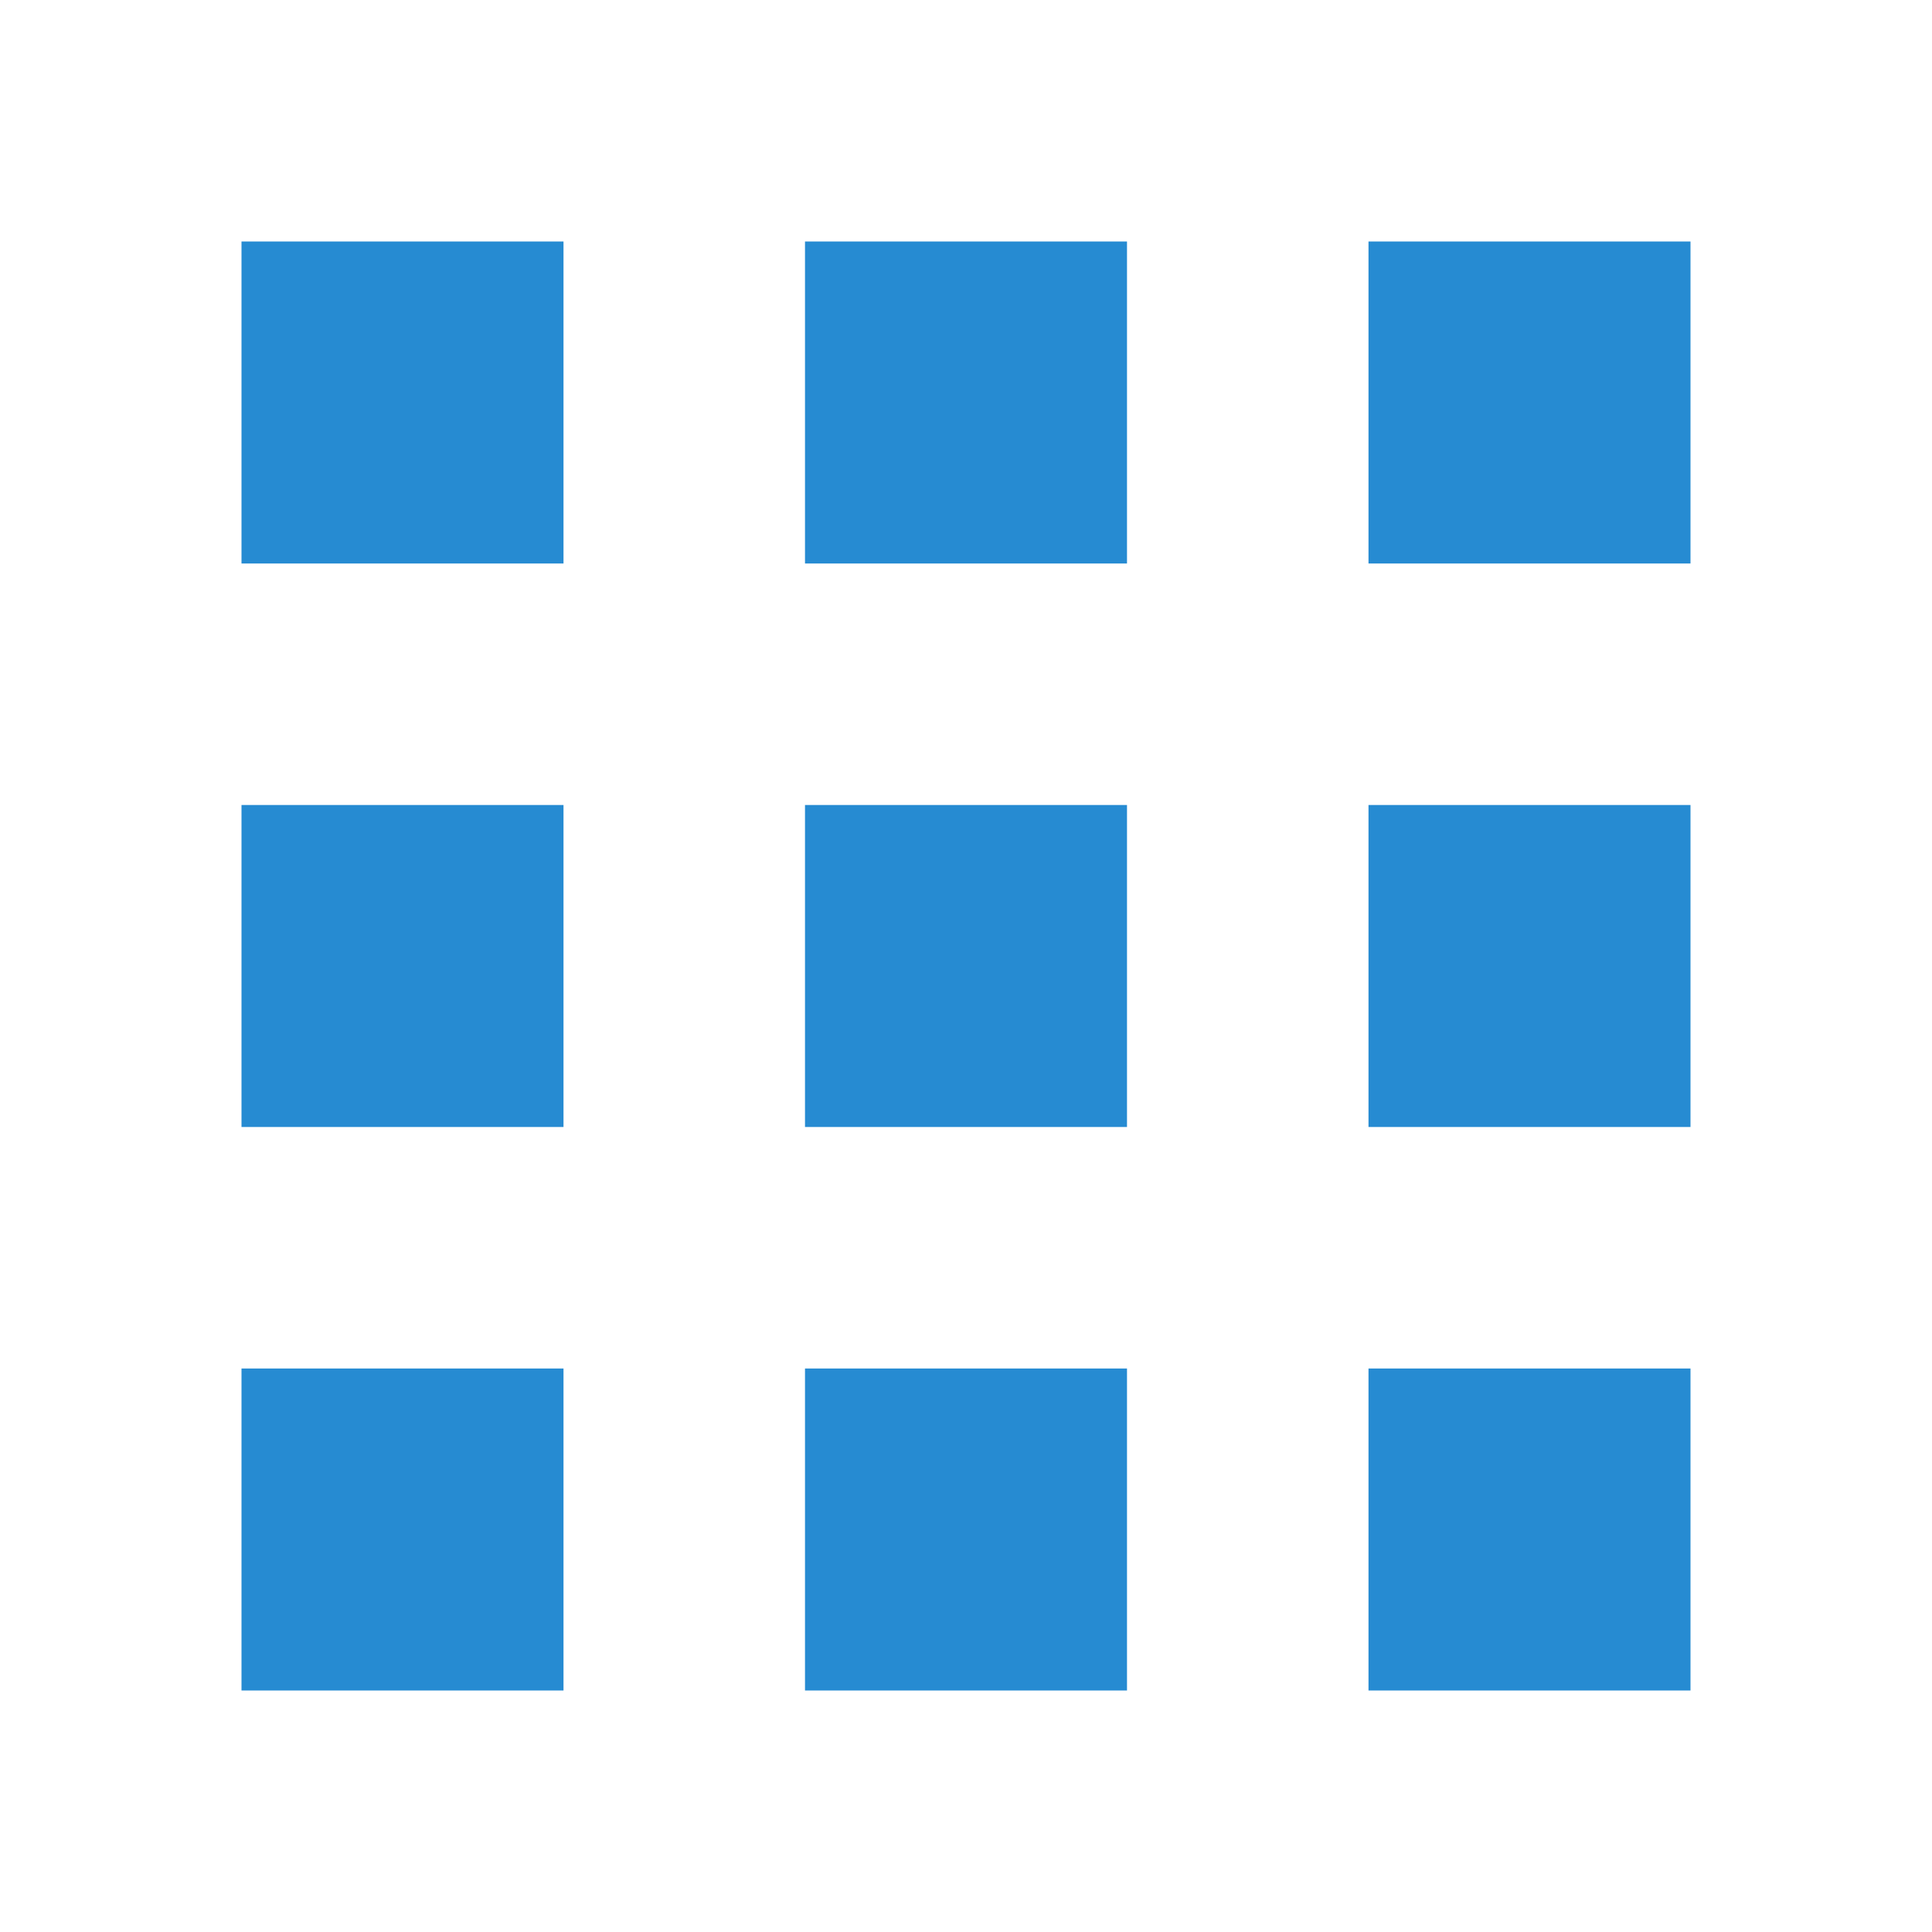
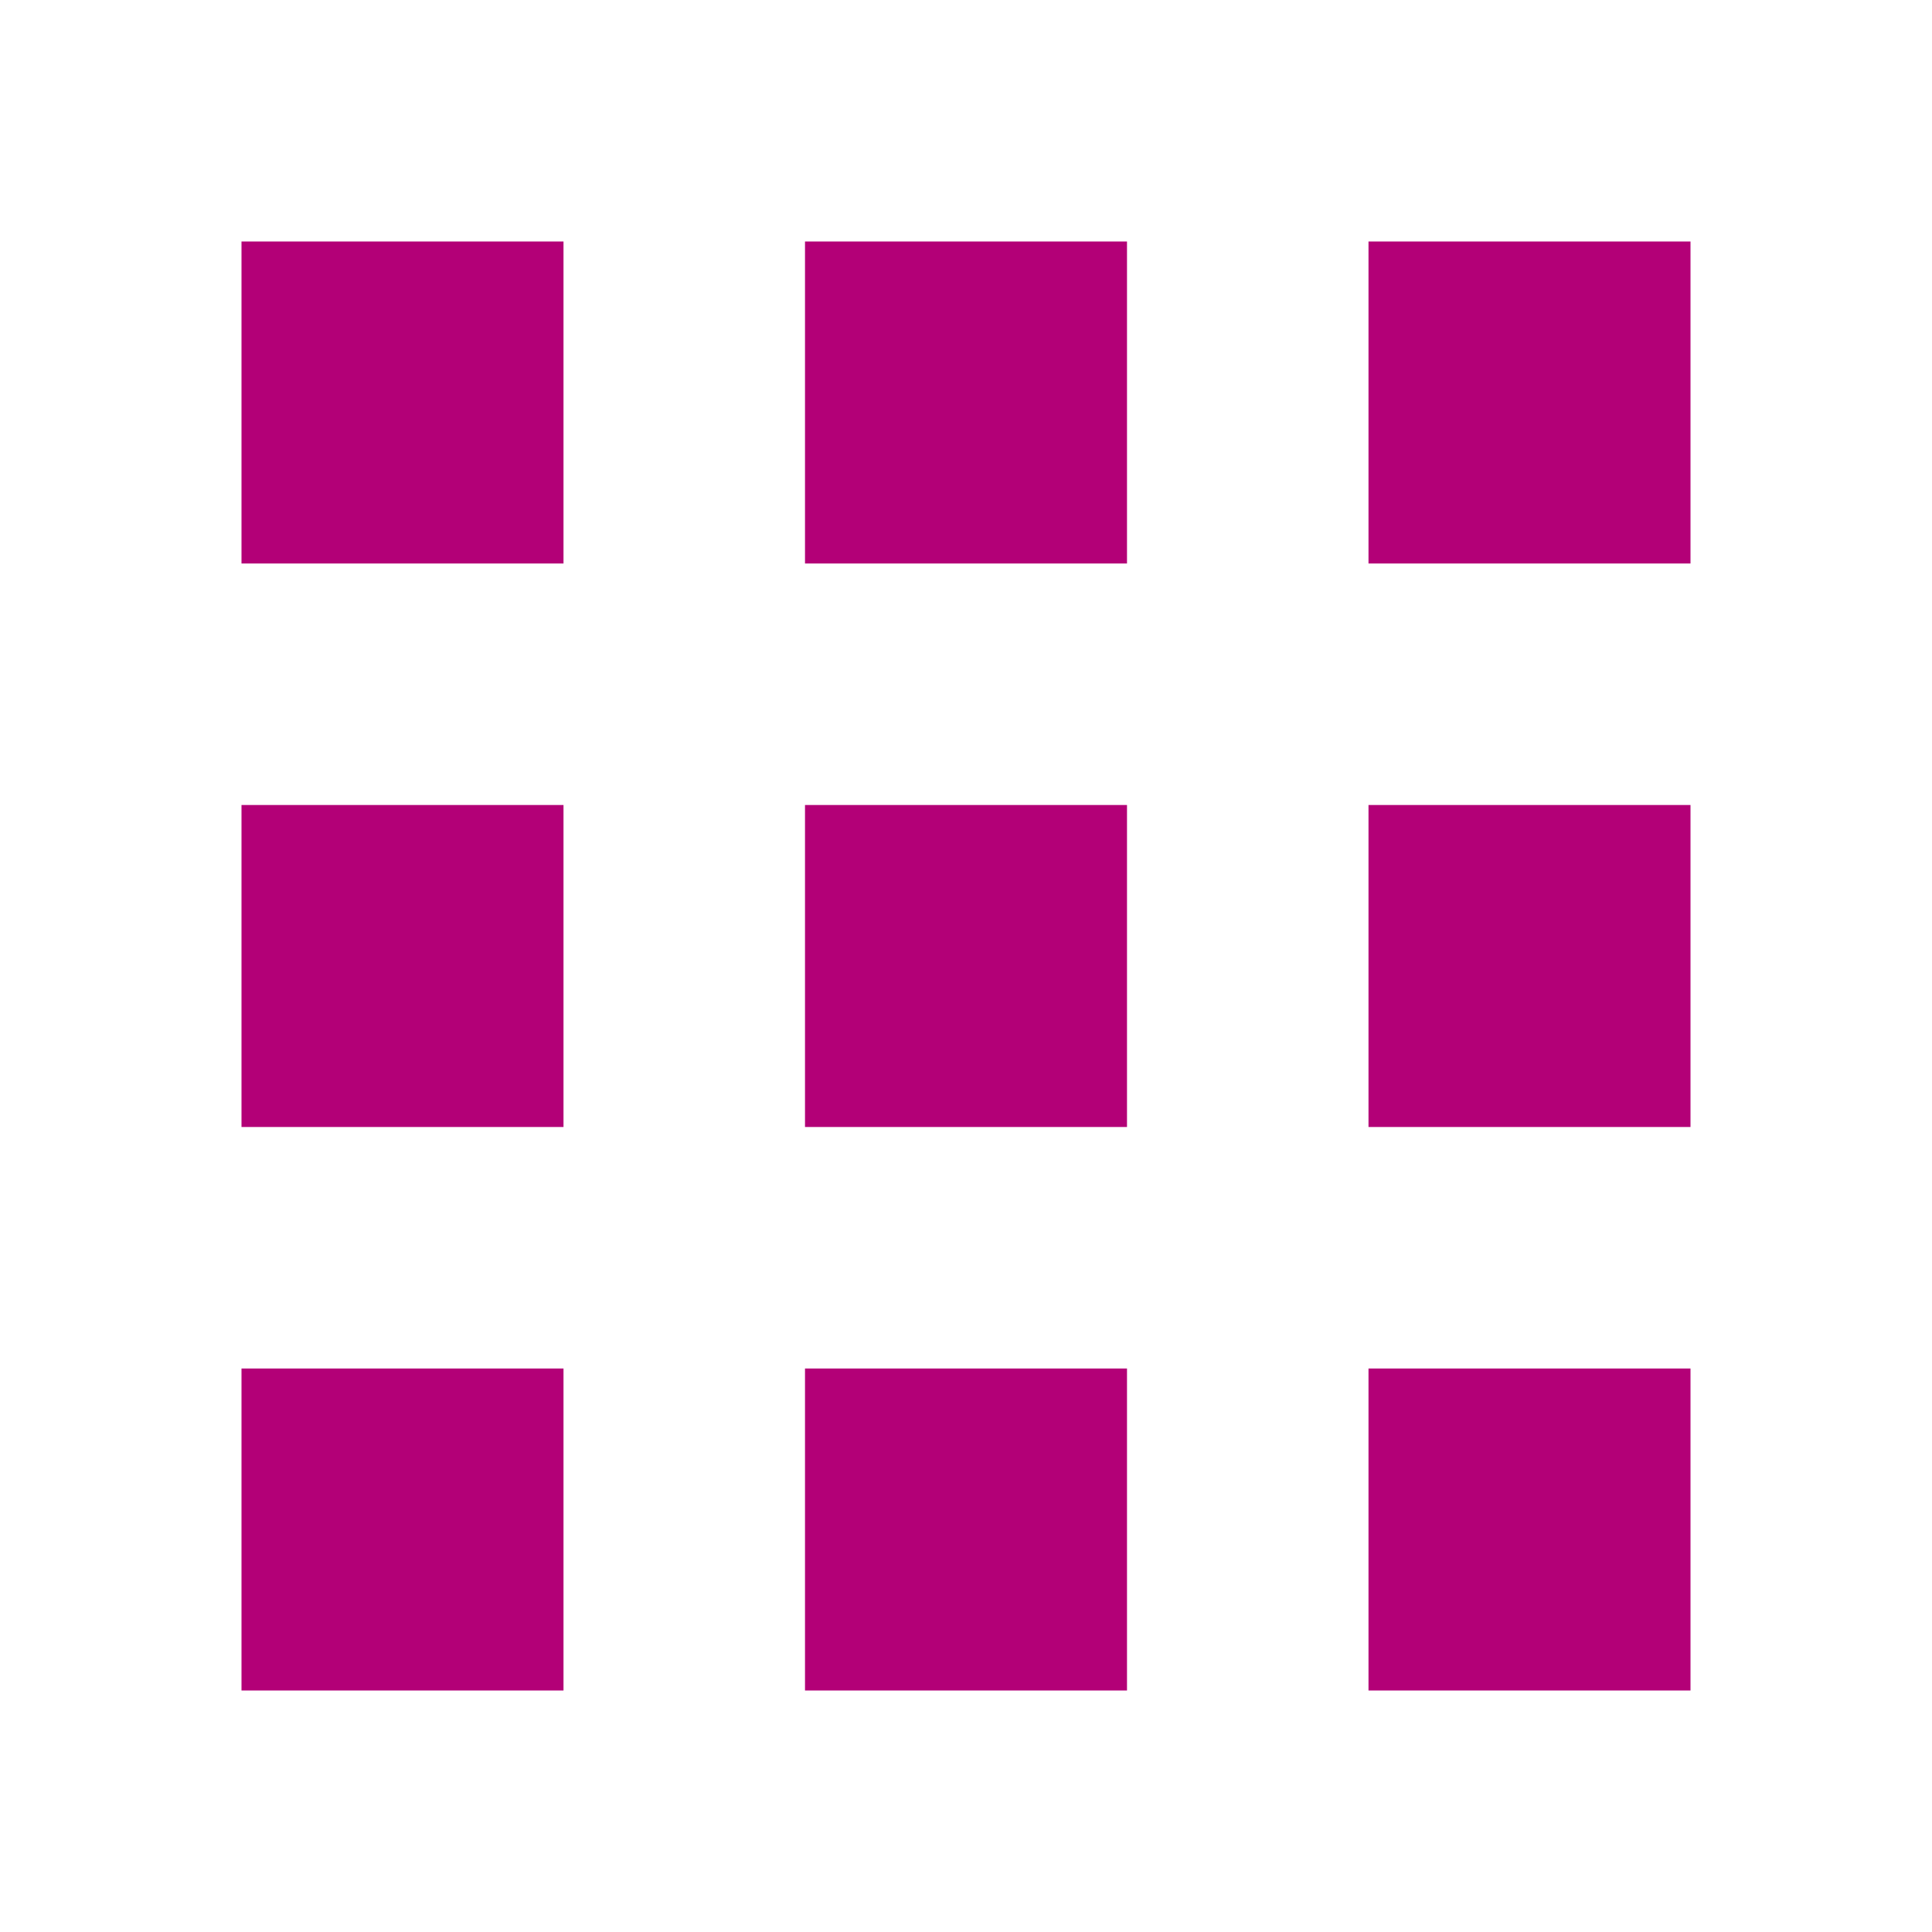
- <svg xmlns="http://www.w3.org/2000/svg" viewBox="0 0 48 48">
-   <rect width="8" height="8" x="6" y="34" style="fill:#268bd2;opacity:1;fill-opacity:1;stroke:none" />
-   <rect y="34" x="20" height="8" width="8" style="fill:#268bd2;opacity:1;fill-opacity:1;stroke:none" />
-   <rect width="8" height="8" x="34" y="34" style="fill:#268bd2;opacity:1;fill-opacity:1;stroke:none" />
-   <rect y="20" x="6" height="8" width="8" style="fill:#268bd2;opacity:1;fill-opacity:1;stroke:none" />
-   <rect width="8" height="8" x="20" y="20" style="fill:#268bd2;opacity:1;fill-opacity:1;stroke:none" />
-   <rect y="20" x="34" height="8" width="8" style="fill:#268bd2;opacity:1;fill-opacity:1;stroke:none" />
-   <rect width="8" height="8" x="6" y="6" style="fill:#268bd2;opacity:1;fill-opacity:1;stroke:none" />
-   <rect y="6" x="20" height="8" width="8" style="fill:#268bd2;opacity:1;fill-opacity:1;stroke:none" />
-   <rect width="8" height="8" x="34" y="6" style="fill:#268bd2;opacity:1;fill-opacity:1;stroke:none" />
+ <svg xmlns="http://www.w3.org/2000/svg" viewBox="0 0 48 48" version="1.1" id="svg849">
+   <defs id="defs853">
+     </defs>
+   <rect width="8" height="8" x="6" y="34" style="fill:#b30077;opacity:1;fill-opacity:1;stroke:none" id="rect831" />
+   <rect y="34" x="20" height="8" width="8" style="fill:#b30077;opacity:1;fill-opacity:1;stroke:none" id="rect833" />
+   <rect width="8" height="8" x="34" y="34" style="fill:#b30077;opacity:1;fill-opacity:1;stroke:none" id="rect835" />
+   <rect y="20" x="6" height="8" width="8" style="fill:#b30077;opacity:1;fill-opacity:1;stroke:none" id="rect837" />
+   <rect width="8" height="8" x="20" y="20" style="fill:#b30077;opacity:1;fill-opacity:1;stroke:none" id="rect839" />
+   <rect y="20" x="34" height="8" width="8" style="fill:#b30077;opacity:1;fill-opacity:1;stroke:none" id="rect841" />
+   <rect width="8" height="8" x="6" y="6" style="fill:#b30077;opacity:1;fill-opacity:1;stroke:none" id="rect843" />
+   <rect y="6" x="20" height="8" width="8" style="fill:#b30077;opacity:1;fill-opacity:1;stroke:none" id="rect845" />
+   <rect width="8" height="8" x="34" y="6" style="fill:#b30077;opacity:1;fill-opacity:1;stroke:none" id="rect847" />
</svg>
